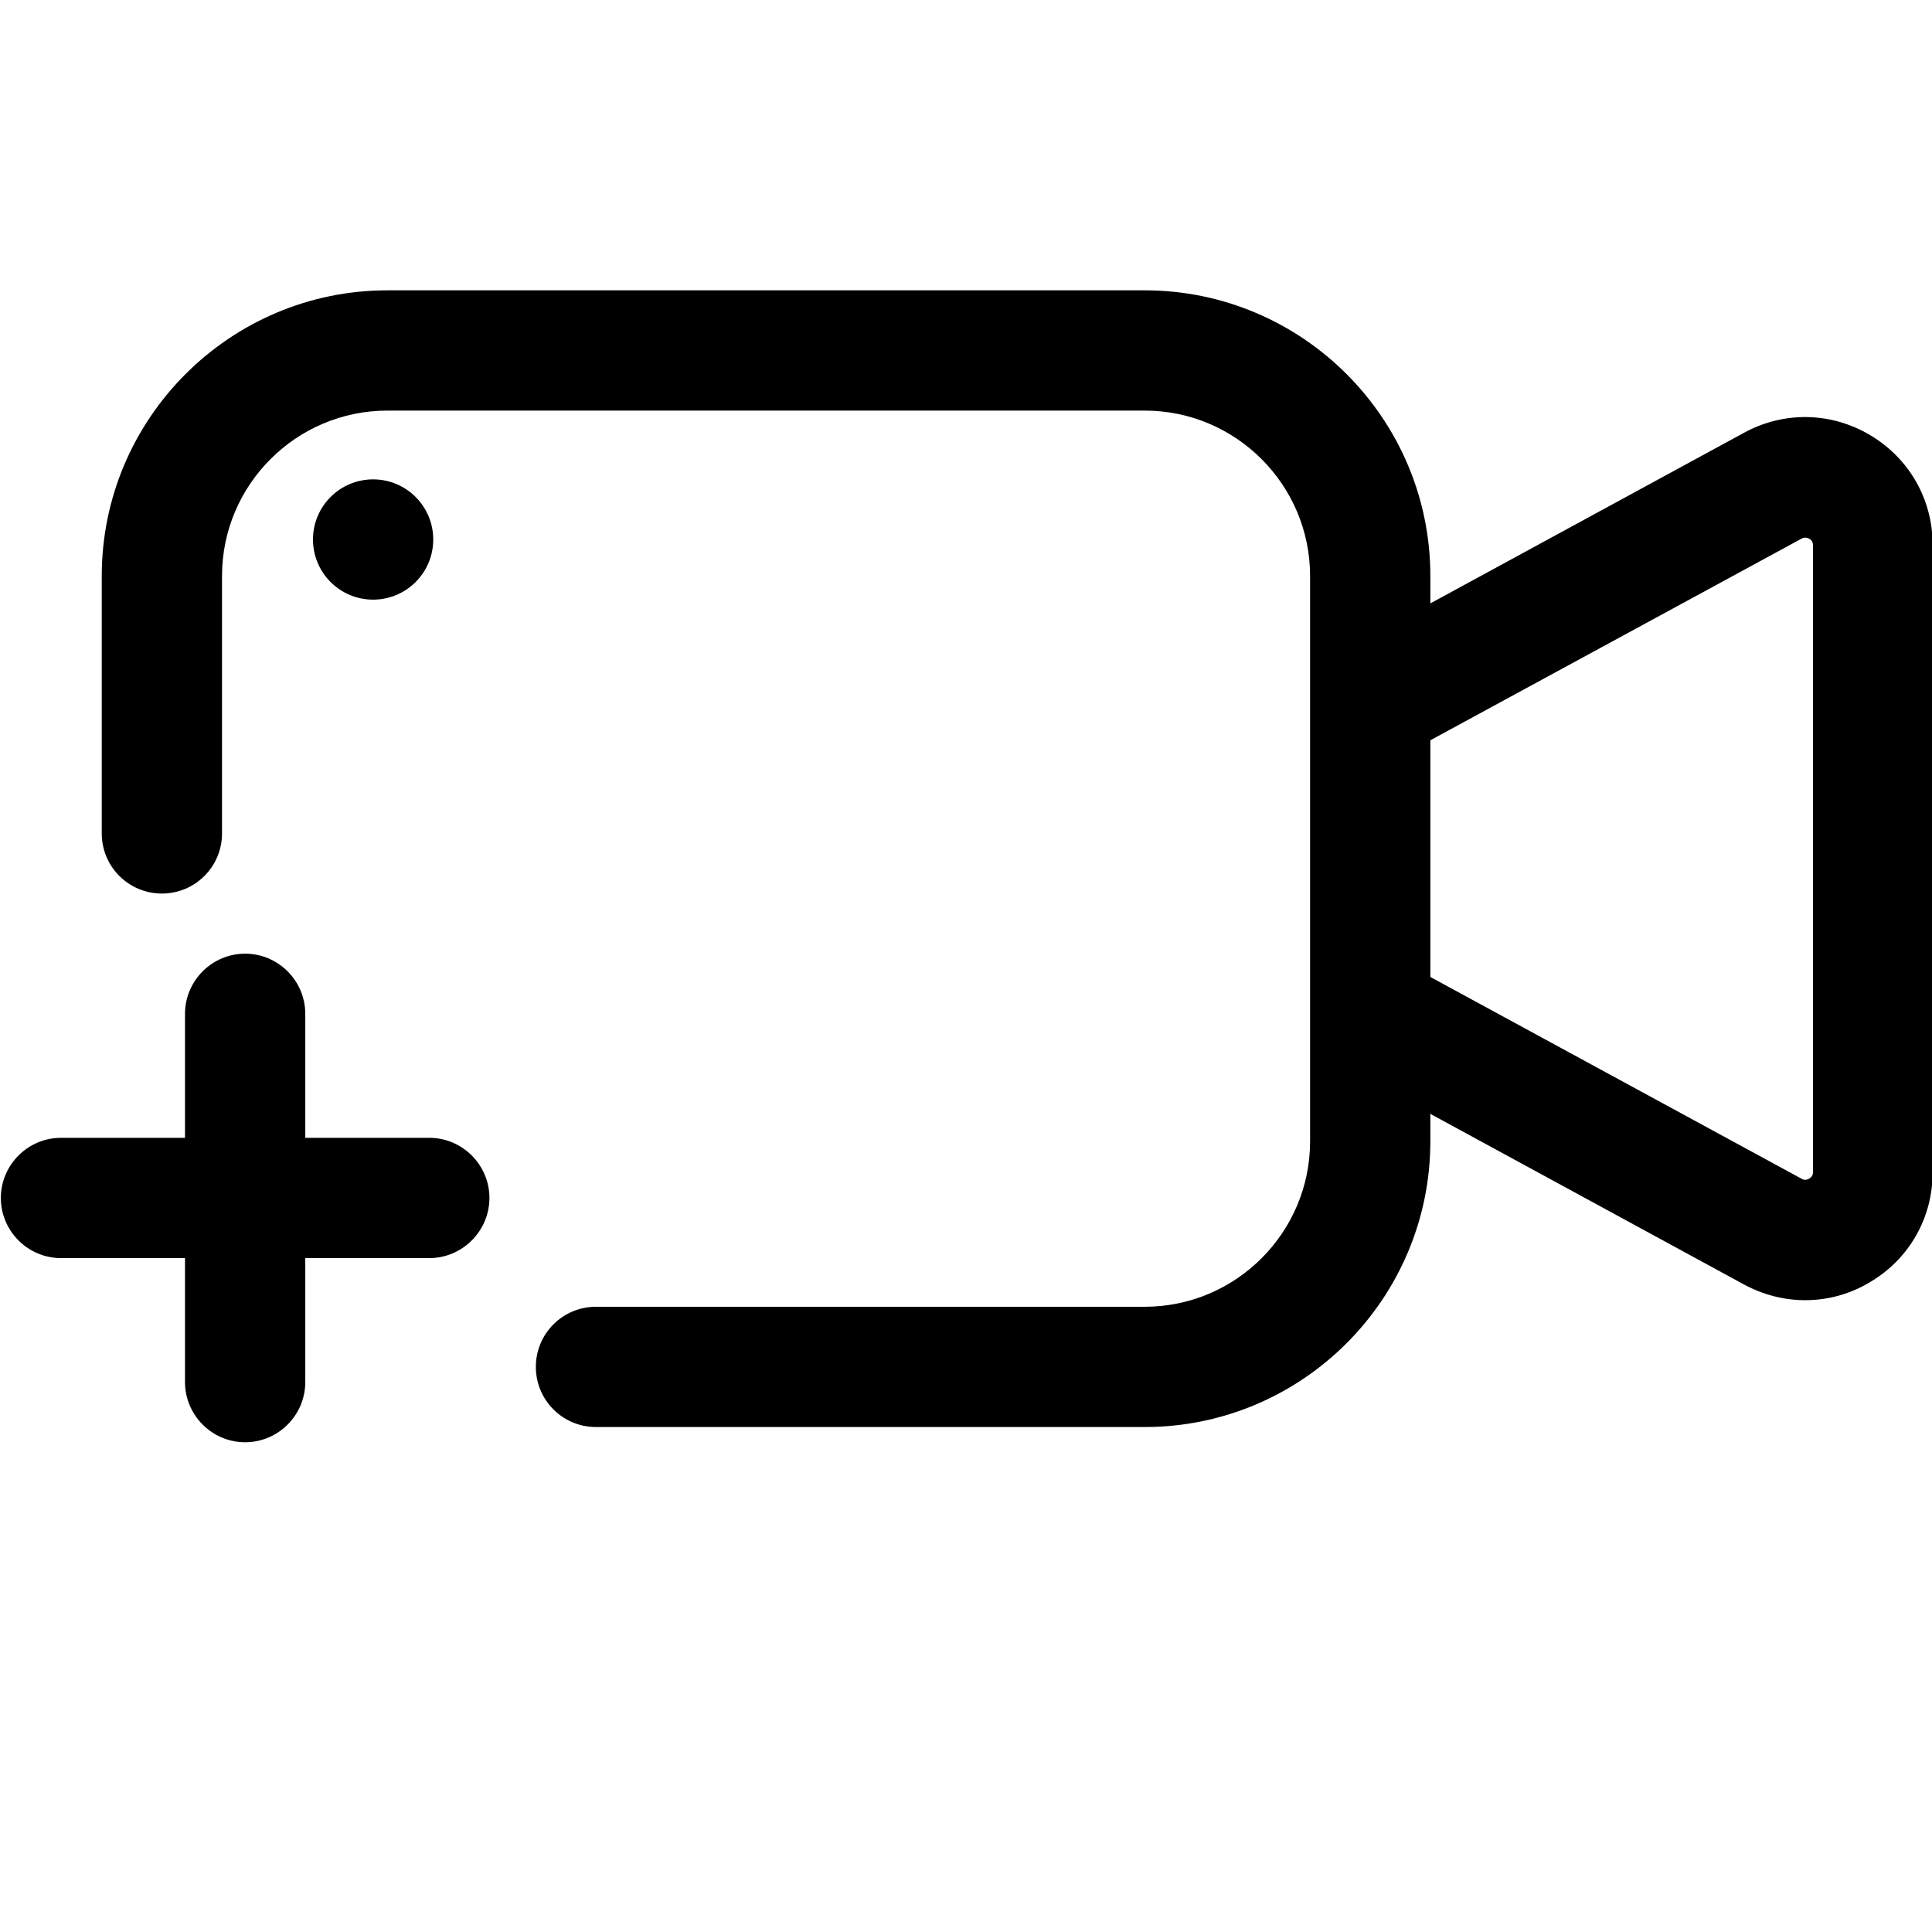
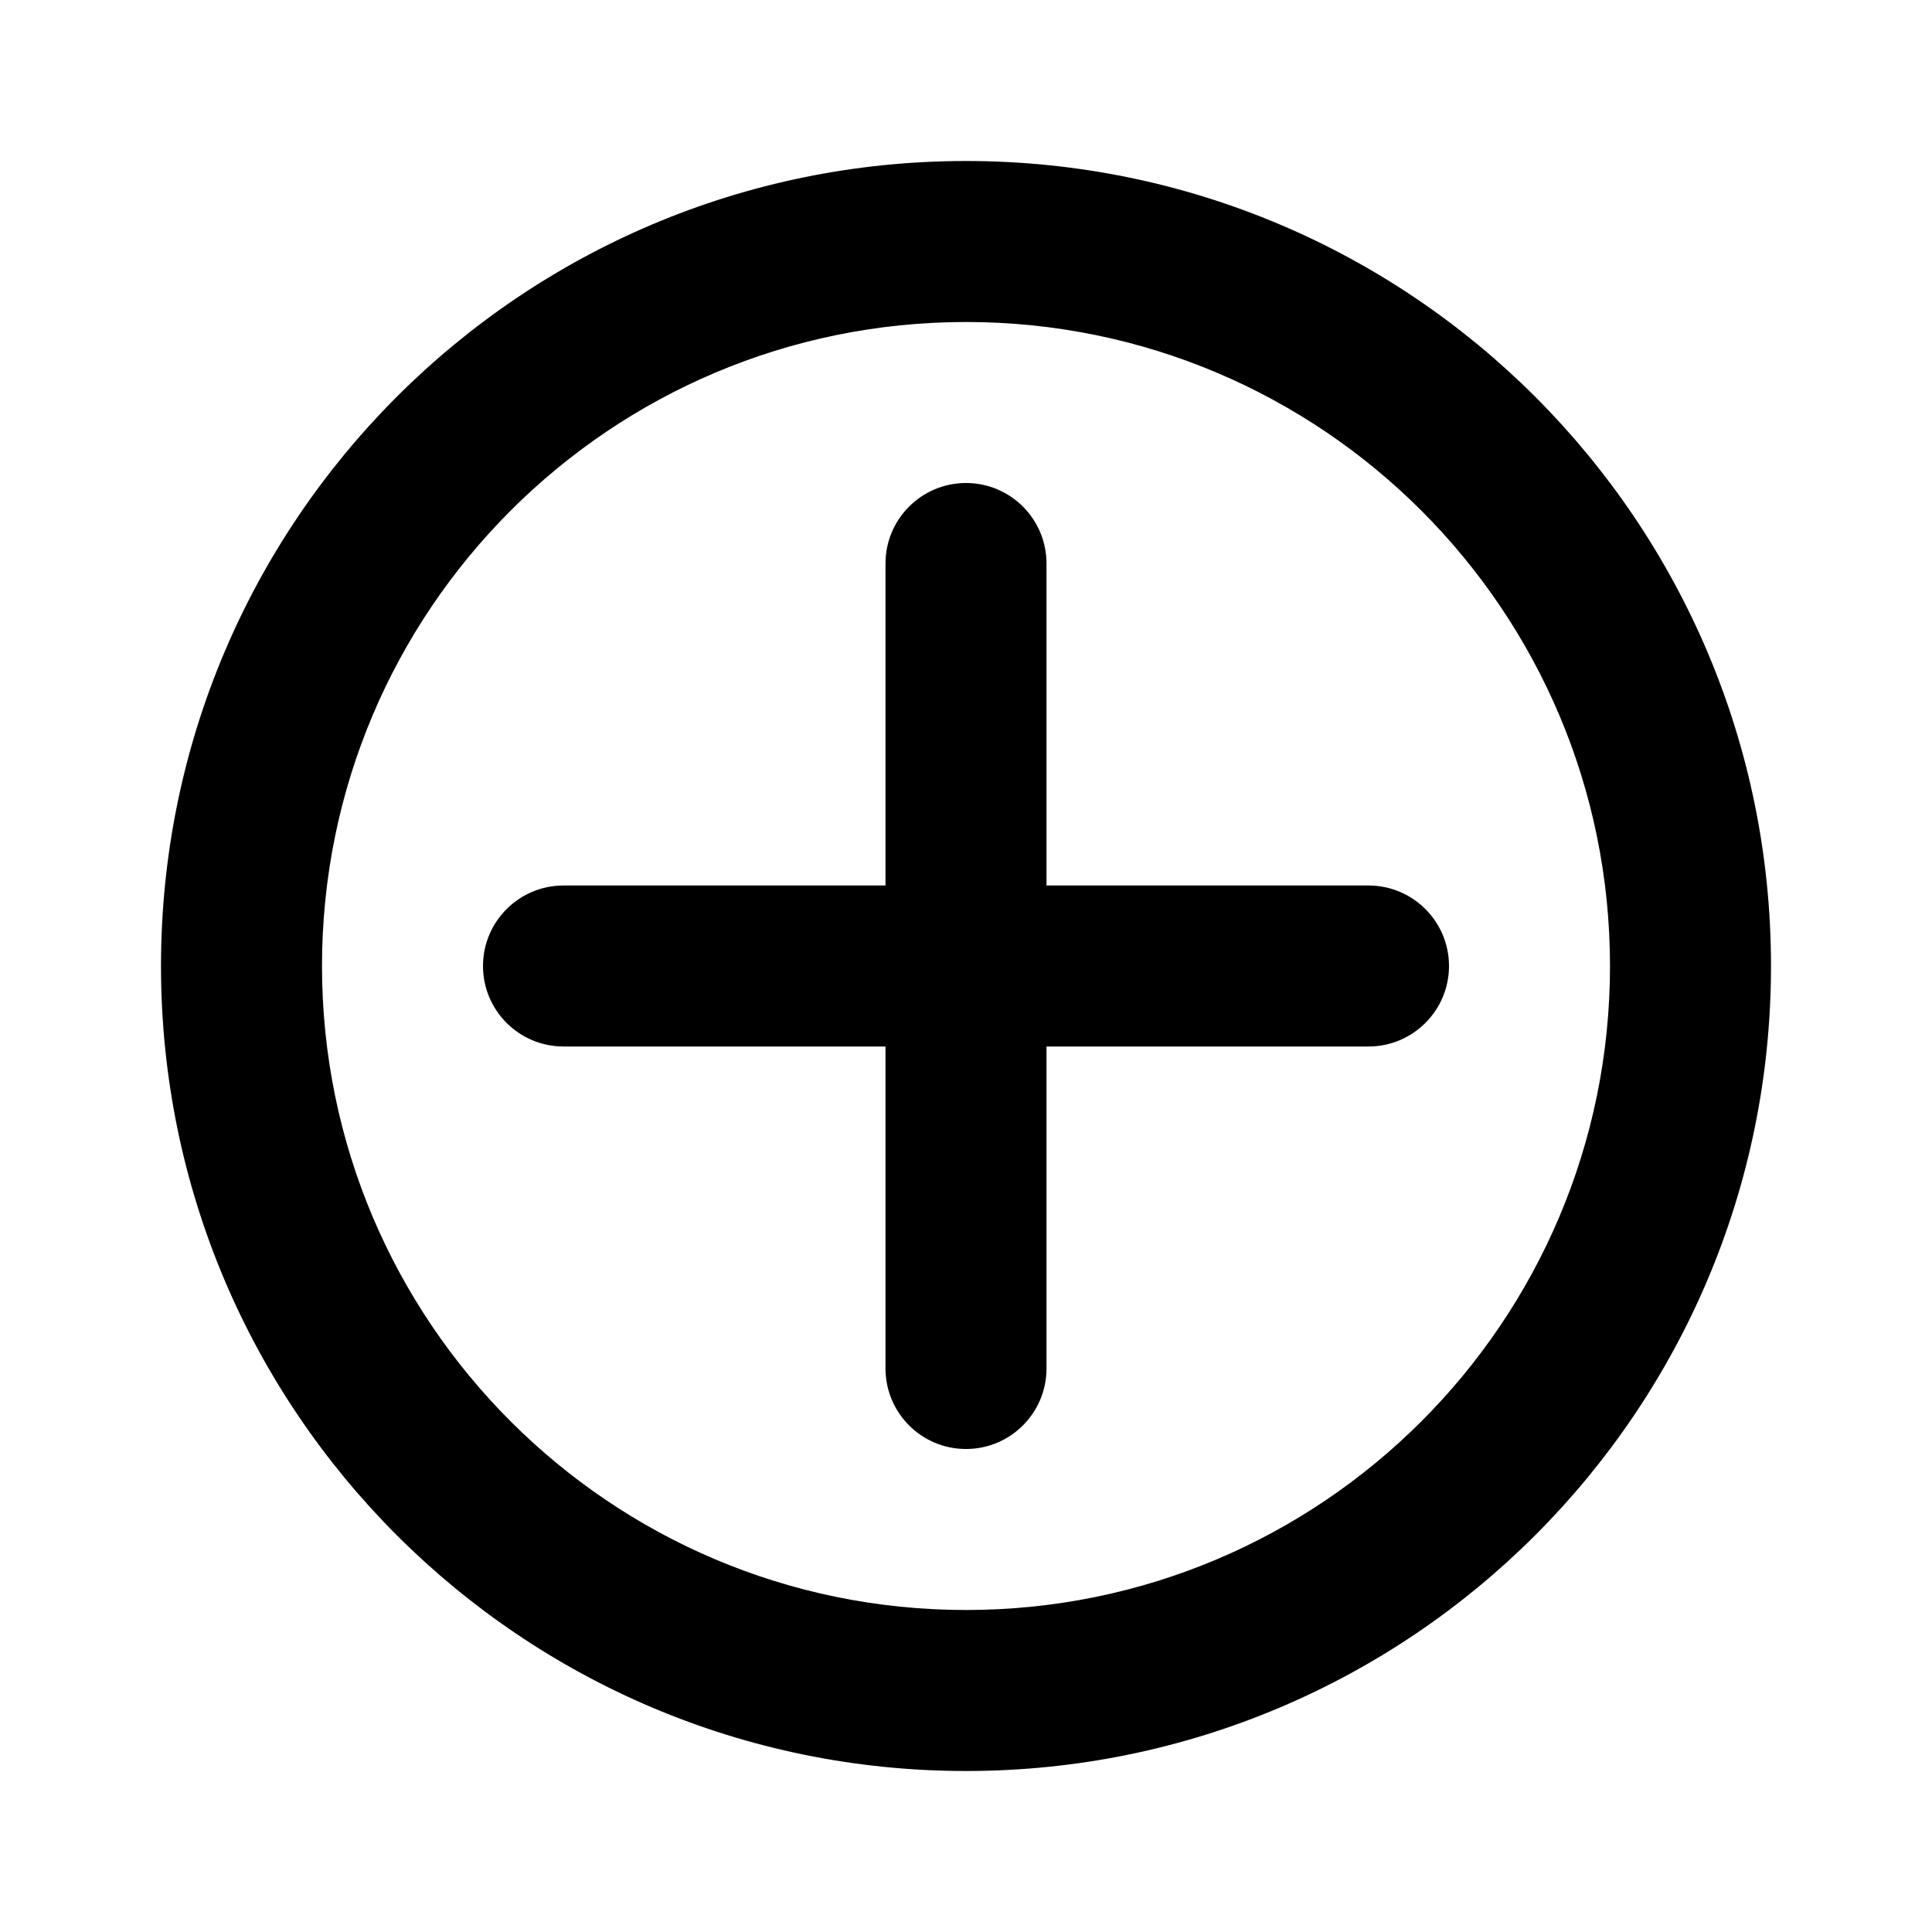
- <svg xmlns="http://www.w3.org/2000/svg" class="svg-icon" style="width: 1.004em; height: 1em;vertical-align: middle;fill: currentColor;overflow: hidden;" viewBox="0 0 1028 1024" version="1.1">
-   <path d="M609.1 759.4h-292c-17.7 0-32-14.3-32-32s14.3-32 32-32h292c48.5 0 88-39.5 88-88V306.5c0-48.5-39.5-88-88-88h-403c-48.5 0-88 39.5-88 88v137c0 17.7-14.3 32-32 32s-32-14.3-32-32v-137c0-83.8 68.2-152 152-152h403c83.8 0 152 68.2 152 152v300.8c0 83.9-68.2 152.1-152 152.1z" />
-   <path d="M960.6 691.9c-11.1 0-22.3-2.8-32.5-8.3L723.7 572.4c-15.5-8.4-21.3-27.9-12.8-43.4 8.4-15.5 27.9-21.3 43.4-12.8l204.4 111.1c0.5 0.3 2 1.1 4-0.1 2-1.2 2-2.8 2-3.4V290.1c0-0.6 0-2.3-2-3.4s-3.4-0.4-4-0.1L752.9 398.4c-15.5 8.4-35 2.7-43.4-12.8-8.4-15.5-2.7-35 12.8-43.4L928 230.3c21.3-11.6 46.4-11.1 67.2 1.3 20.8 12.4 33.2 34.2 33.2 58.4v333.8c0 24.2-12.4 46.1-33.2 58.4-10.7 6.5-22.6 9.7-34.6 9.7zM228.4 669.5h-196c-17.6 0-32-14.4-32-32s14.4-32 32-32h196c17.6 0 32 14.4 32 32s-14.4 32-32 32z" />
-   <path d="M162.4 539.5v196c0 17.6-14.4 32-32 32s-32-14.4-32-32v-196c0-17.6 14.4-32 32-32s32 14.4 32 32z" />
-   <path d="M198.5 287.1m-32 0a32 32 0 1 0 64 0 32 32 0 1 0-64 0Z" />
+ <svg xmlns="http://www.w3.org/2000/svg" width="24" height="24" viewBox="0 0 24 24" fill="none">
+   <path fill-rule="evenodd" clip-rule="evenodd" d="M2 12C2 6.477 6.477 2 12 2C17.523 2 22 6.477 22 12C22 17.523 17.523 22 12 22C6.477 22 2 17.523 2 12ZM12 4C7.582 4 4 7.582 4 12C4 16.418 7.582 20 12 20C16.418 20 20 16.418 20 12C20 7.582 16.418 4 12 4Z" fill="currentColor" />
+   <path fill-rule="evenodd" clip-rule="evenodd" d="M13 7C13 6.448 12.552 6 12 6C11.448 6 11 6.448 11 7V11H7C6.448 11 6 11.448 6 12C6 12.552 6.448 13 7 13H11V17C11 17.552 11.448 18 12 18C12.552 18 13 17.552 13 17V13H17C17.552 13 18 12.552 18 12C18 11.448 17.552 11 17 11H13V7Z" fill="currentColor" />
</svg>
